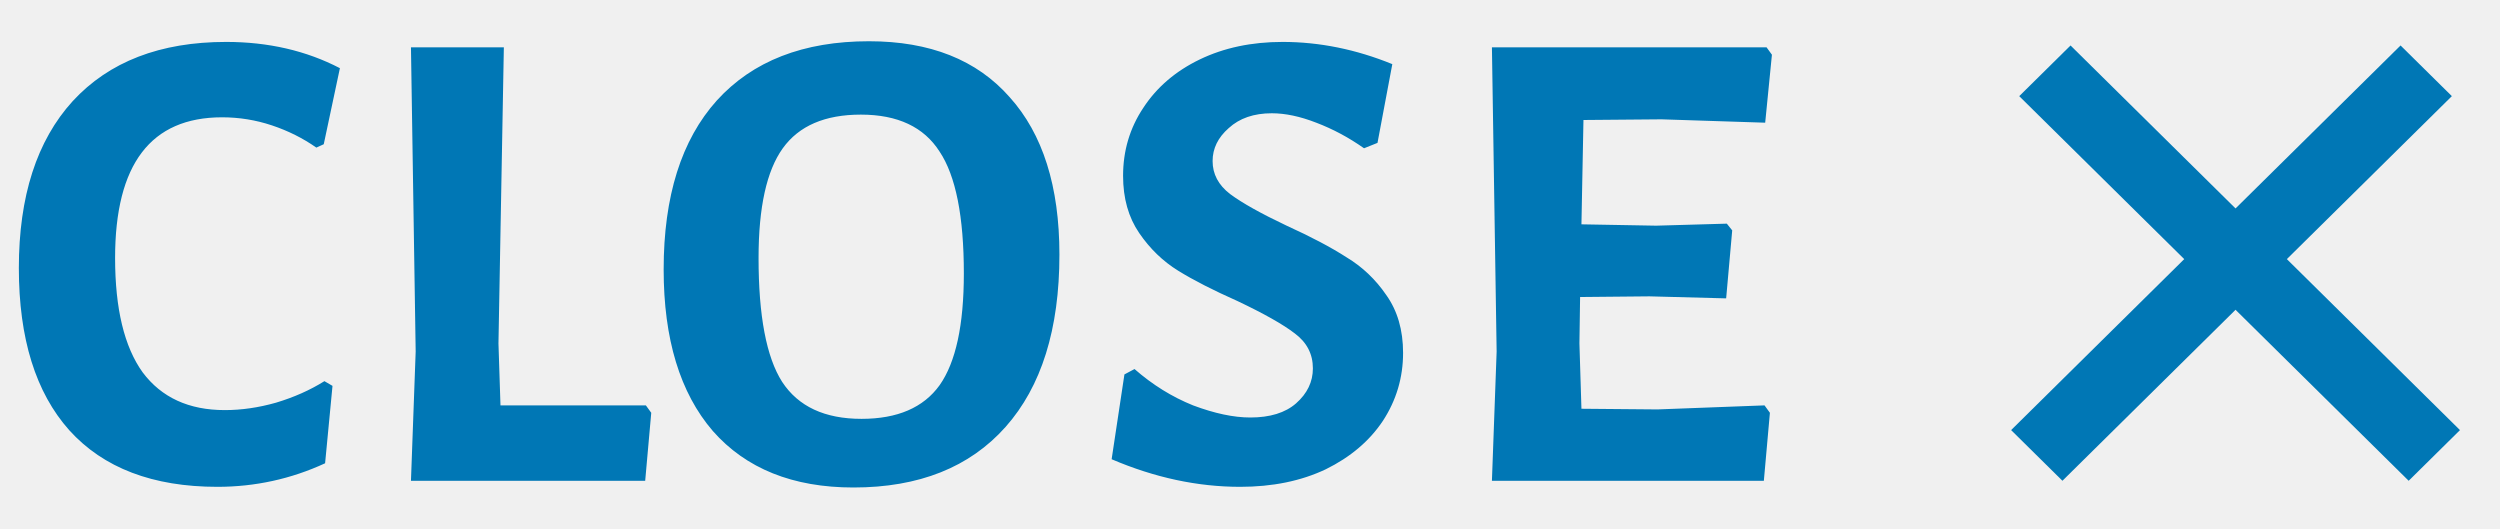
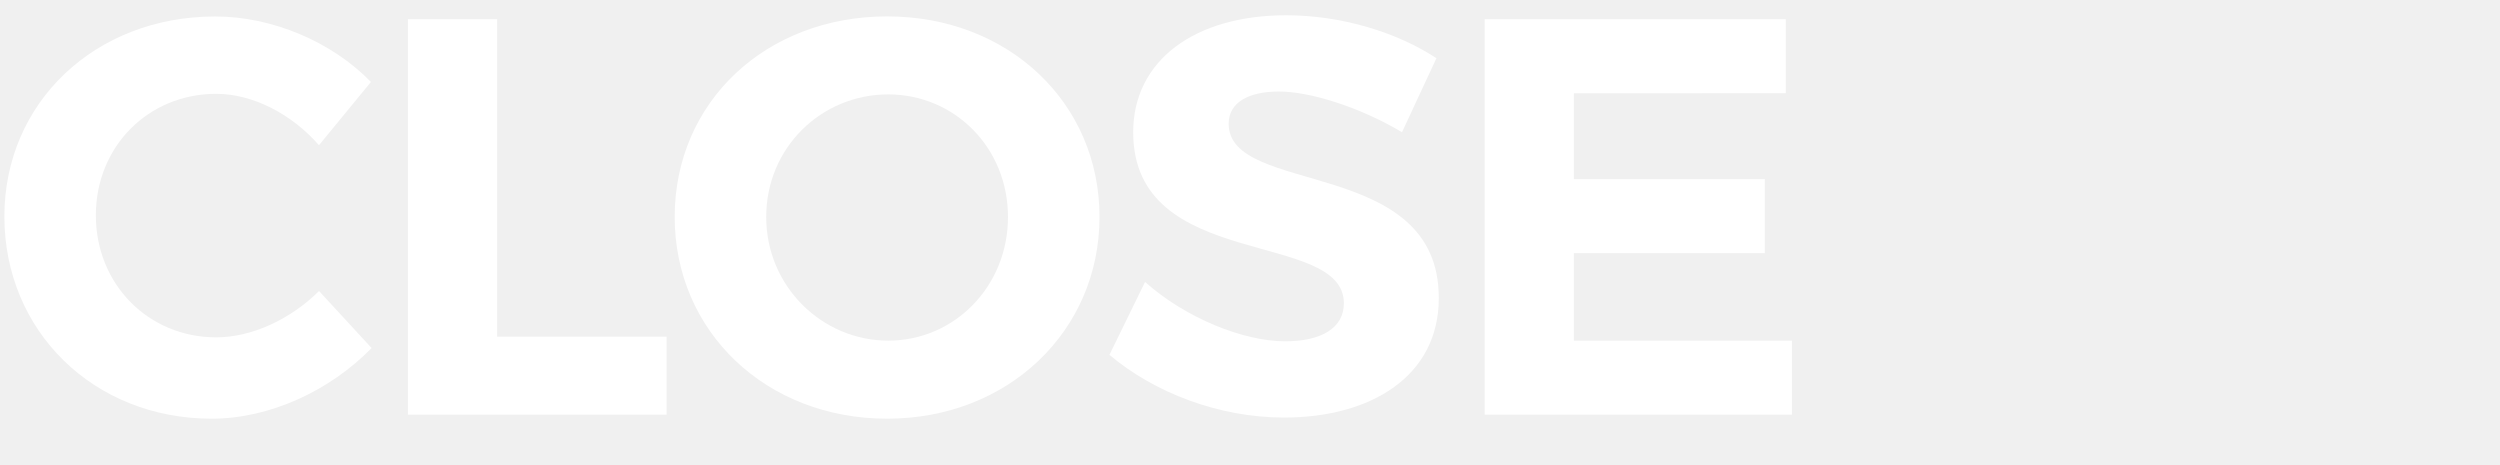
- <svg xmlns="http://www.w3.org/2000/svg" xmlns:xlink="http://www.w3.org/1999/xlink" width="52" height="11" viewBox="0 0 52 11" version="1.1">
-   <g id="Canvas" transform="translate(-38088 3054)">
-     <g id="Group">
-       <g id="CLOSE">
-         <use xlink:href="#path0_fill" transform="translate(38088 -3057)" fill="#0077B5" />
+ <svg xmlns="http://www.w3.org/2000/svg" version="1.1" id="Layer_1" x="0px" y="0px" width="53.076px" height="9.853px" viewBox="0 0 53.076 9.853" enable-background="new 0 0 53.076 9.853" xml:space="preserve">
+   <g>
+     <g>
+       <path fill="#FFFFFF" d="M7.875,1.74L6.772,3.083C6.197,2.424,5.37,1.992,4.59,1.992c-1.439,0-2.555,1.116-2.555,2.579    c0,1.464,1.116,2.591,2.555,2.591c0.756,0,1.583-0.385,2.183-0.984l1.116,1.211C7,8.301,5.718,8.889,4.495,8.889    c-2.507,0-4.402-1.859-4.402-4.293c0-2.423,1.931-4.246,4.474-4.246C5.777,0.348,7.049,0.888,7.875,1.74z" />
+       <path fill="#FFFFFF" d="M14.152,7.15v1.654H8.66V0.408h1.895v6.74h3.598V7.15z" />
+       <path fill="#FFFFFF" d="M23.343,4.606c0,2.423-1.943,4.283-4.509,4.283c-2.567,0-4.51-1.848-4.51-4.283    c0-2.447,1.943-4.258,4.51-4.258C21.399,0.348,23.343,2.172,23.343,4.606z M16.267,4.606c0,1.476,1.188,2.626,2.591,2.626    c1.403,0,2.542-1.15,2.542-2.626c0-1.475-1.139-2.602-2.542-2.602C17.441,2.004,16.267,3.131,16.267,4.606z" />
+       <path fill="#FFFFFF" d="M30.496,1.236l-0.731,1.571c-0.888-0.528-1.942-0.864-2.614-0.864c-0.636,0-1.066,0.228-1.066,0.684    c0,1.547,4.473,0.684,4.461,3.707c0,1.643-1.428,2.531-3.286,2.531c-1.38,0-2.758-0.529-3.706-1.332l0.756-1.547    c0.863,0.768,2.087,1.26,2.975,1.26c0.778,0,1.246-0.289,1.246-0.807c0-1.582-4.473-0.659-4.473-3.632    c0-1.523,1.307-2.483,3.25-2.483C28.48,0.325,29.656,0.684,30.496,1.236z" />
+       <path fill="#FFFFFF" d="M33.414,1.98v1.823h4.054v1.571h-4.054v1.858h4.629v1.572H31.52V0.408h6.393v1.571L33.414,1.98    L33.414,1.98z" />
+     </g>
+     <g id="Line_7_3_">
+       <g transform="matrix(0.711485 0.702701 -0.711485 0.702701 38130 -3052)">
+         <path id="path1_stroke_3_" fill="#FFFFFF" d="M42.409,1.054l8.1,8L51.576,8l-8.1-8L42.409,1.054z" />
      </g>
-       <g id="Line 7">
-         <use xlink:href="#path1_stroke" transform="matrix(0.711485 0.702701 -0.711485 0.702701 38130 -3052)" fill="#0077B5" />
-       </g>
-       <g id="Line 7">
-         <use xlink:href="#path1_stroke" transform="matrix(0.711485 -0.702701 0.711485 0.702701 38130.9 -3044)" fill="#0077B5" />
+     </g>
+     <g id="Line_7_2_">
+       <g transform="matrix(0.711485 -0.702701 0.711485 0.702701 38130.9 -3044)">
+         <path id="path1_stroke_2_" fill="#FFFFFF" d="M43.308,9.055l8.1-8L50.341,0L42.24,8L43.308,9.055z" />
      </g>
    </g>
  </g>
-   <defs>
-     <path id="path0_fill" d="M 4.704 3.872C 5.581 3.872 6.37 4.054 7.07 4.418L 6.734 6L 6.58 6.07C 6.3 5.874 5.992 5.72 5.656 5.608C 5.32 5.496 4.975 5.44 4.62 5.44C 3.136 5.44 2.394 6.415 2.394 8.366C 2.394 9.421 2.585 10.214 2.968 10.746C 3.36 11.269 3.929 11.53 4.676 11.53C 5.021 11.53 5.376 11.479 5.74 11.376C 6.113 11.264 6.449 11.115 6.748 10.928L 6.916 11.026L 6.762 12.636C 6.053 12.963 5.306 13.126 4.522 13.126C 3.178 13.126 2.151 12.734 1.442 11.95C 0.742 11.166 0.392 10.041 0.392 8.576C 0.392 7.083 0.765 5.925 1.512 5.104C 2.268 4.283 3.332 3.872 4.704 3.872ZM 13.546 11.586L 13.42 13L 8.548 13L 8.646 10.312L 8.548 3.984L 10.48 3.984L 10.368 10.144L 10.41 11.432L 13.434 11.432L 13.546 11.586ZM 18.074 3.858C 19.343 3.858 20.318 4.245 21 5.02C 21.69 5.785 22.036 6.877 22.036 8.296C 22.036 9.845 21.662 11.04 20.916 11.88C 20.169 12.72 19.114 13.14 17.752 13.14C 16.492 13.14 15.516 12.748 14.826 11.964C 14.144 11.171 13.804 10.051 13.804 8.604C 13.804 7.083 14.172 5.911 14.91 5.09C 15.656 4.269 16.711 3.858 18.074 3.858ZM 17.906 5.384C 17.159 5.384 16.618 5.617 16.282 6.084C 15.946 6.551 15.778 7.311 15.778 8.366C 15.778 9.57 15.941 10.429 16.268 10.942C 16.604 11.455 17.154 11.712 17.92 11.712C 18.666 11.712 19.208 11.479 19.544 11.012C 19.88 10.536 20.048 9.761 20.048 8.688C 20.048 7.503 19.88 6.658 19.544 6.154C 19.217 5.641 18.671 5.384 17.906 5.384ZM 26.678 3.872C 27.443 3.872 28.204 4.026 28.96 4.334L 28.652 5.972L 28.372 6.084C 28.054 5.86 27.723 5.683 27.378 5.552C 27.042 5.421 26.734 5.356 26.454 5.356C 26.08 5.356 25.782 5.459 25.558 5.664C 25.334 5.86 25.222 6.089 25.222 6.35C 25.222 6.621 25.343 6.849 25.586 7.036C 25.838 7.223 26.23 7.442 26.762 7.694C 27.275 7.927 27.69 8.147 28.008 8.352C 28.334 8.548 28.61 8.809 28.834 9.136C 29.067 9.463 29.184 9.864 29.184 10.34C 29.184 10.853 29.044 11.325 28.764 11.754C 28.484 12.174 28.087 12.51 27.574 12.762C 27.06 13.005 26.468 13.126 25.796 13.126C 24.909 13.126 24.018 12.935 23.122 12.552L 23.388 10.788L 23.598 10.676C 23.971 11.003 24.377 11.255 24.816 11.432C 25.264 11.6 25.66 11.684 26.006 11.684C 26.416 11.684 26.734 11.586 26.958 11.39C 27.191 11.185 27.308 10.942 27.308 10.662C 27.308 10.363 27.182 10.121 26.93 9.934C 26.687 9.747 26.29 9.523 25.74 9.262C 25.236 9.038 24.825 8.828 24.508 8.632C 24.19 8.436 23.92 8.175 23.696 7.848C 23.472 7.521 23.36 7.125 23.36 6.658C 23.36 6.135 23.5 5.664 23.78 5.244C 24.06 4.815 24.452 4.479 24.956 4.236C 25.46 3.993 26.034 3.872 26.678 3.872ZM 36.702 11.432L 36.814 11.586L 36.688 13L 31.032 13L 31.13 10.312L 31.032 3.984L 36.744 3.984L 36.856 4.138L 36.716 5.552L 34.56 5.482L 32.936 5.496L 32.894 7.666L 34.448 7.694L 35.918 7.652L 36.03 7.792L 35.904 9.206L 34.308 9.164L 32.866 9.178L 32.852 10.144L 32.894 11.502L 34.476 11.516L 36.702 11.432Z" />
-     <path id="path1_stroke" d="M 0 0L 11.385 0L 11.385 -1.5L 0 -1.5L 0 0Z" />
-   </defs>
</svg>
